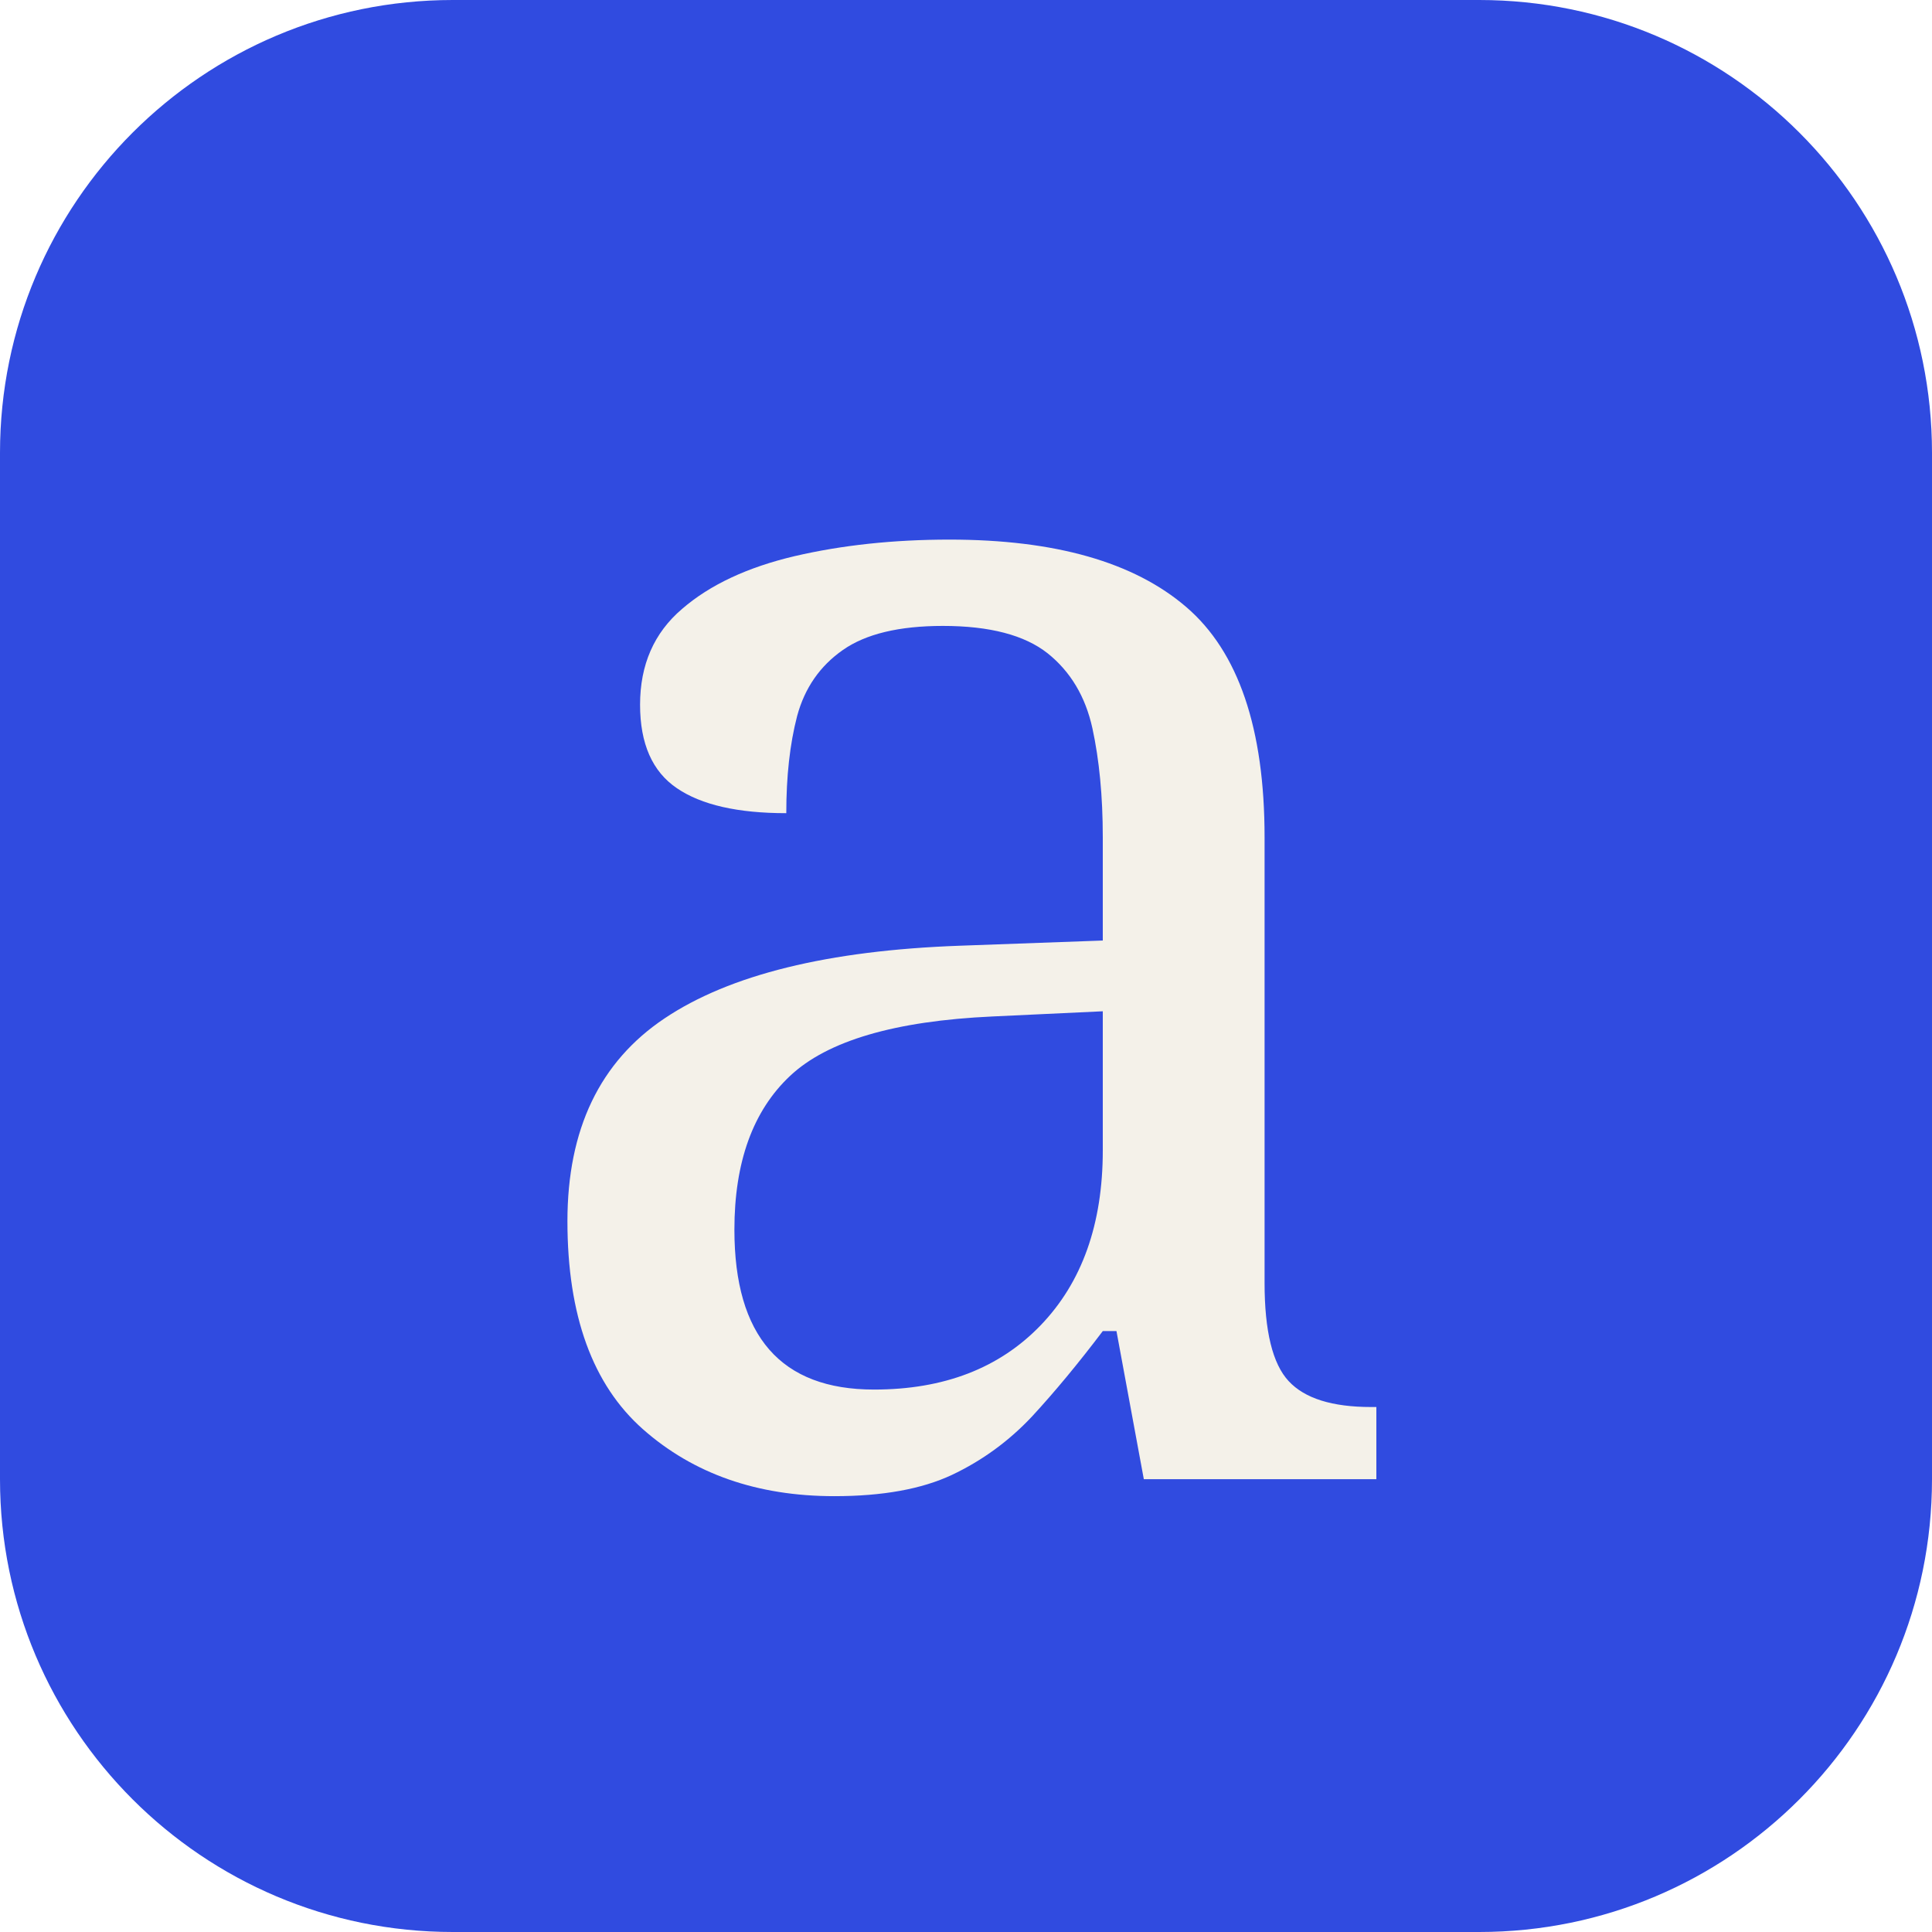
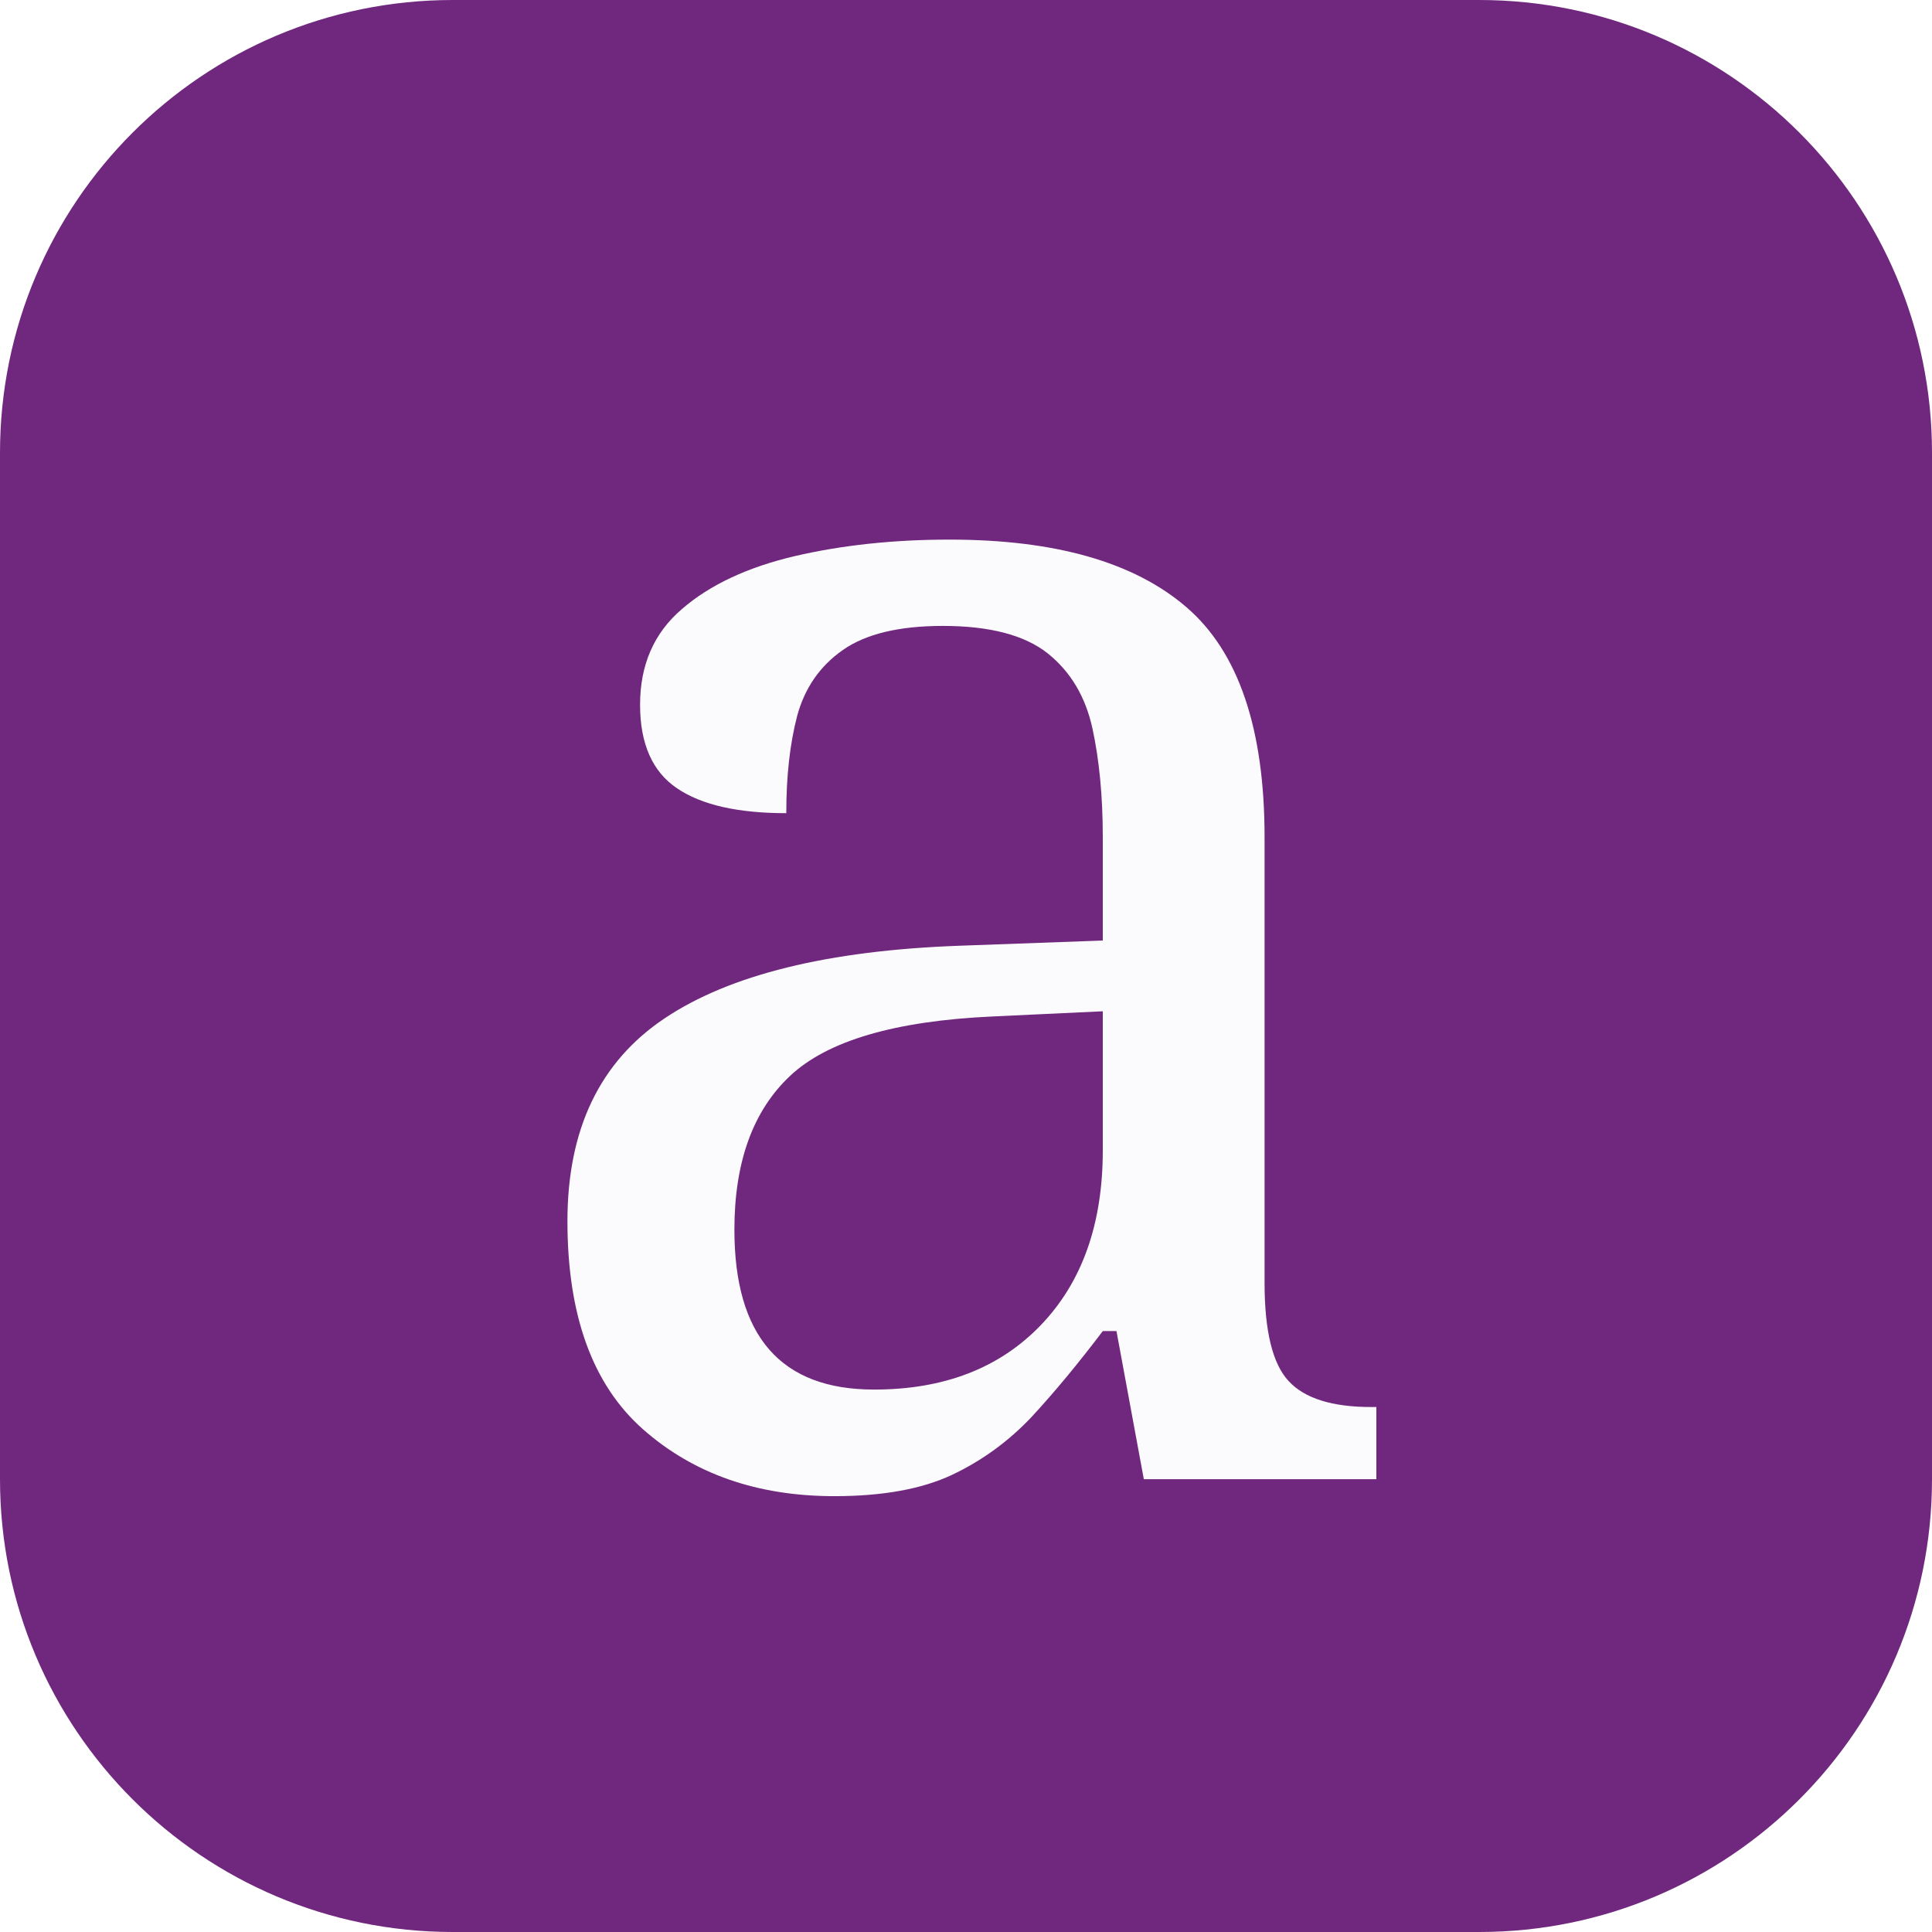
<svg xmlns="http://www.w3.org/2000/svg" viewBox="0 0 64 64">
-   <rect width="64" height="64" rx="15" fill="#304be0" />
-   <text x="32" y="49" text-anchor="middle" fill="#f4f1e9" font-family="Georgia,serif" font-size="57">a</text>
+   <rect width="64" height="64" rx="15" fill="#70277e" />
+   <text x="32" y="49" text-anchor="middle" fill="#fbfafc" font-family="Georgia,serif" font-size="57">a</text>
</svg>
